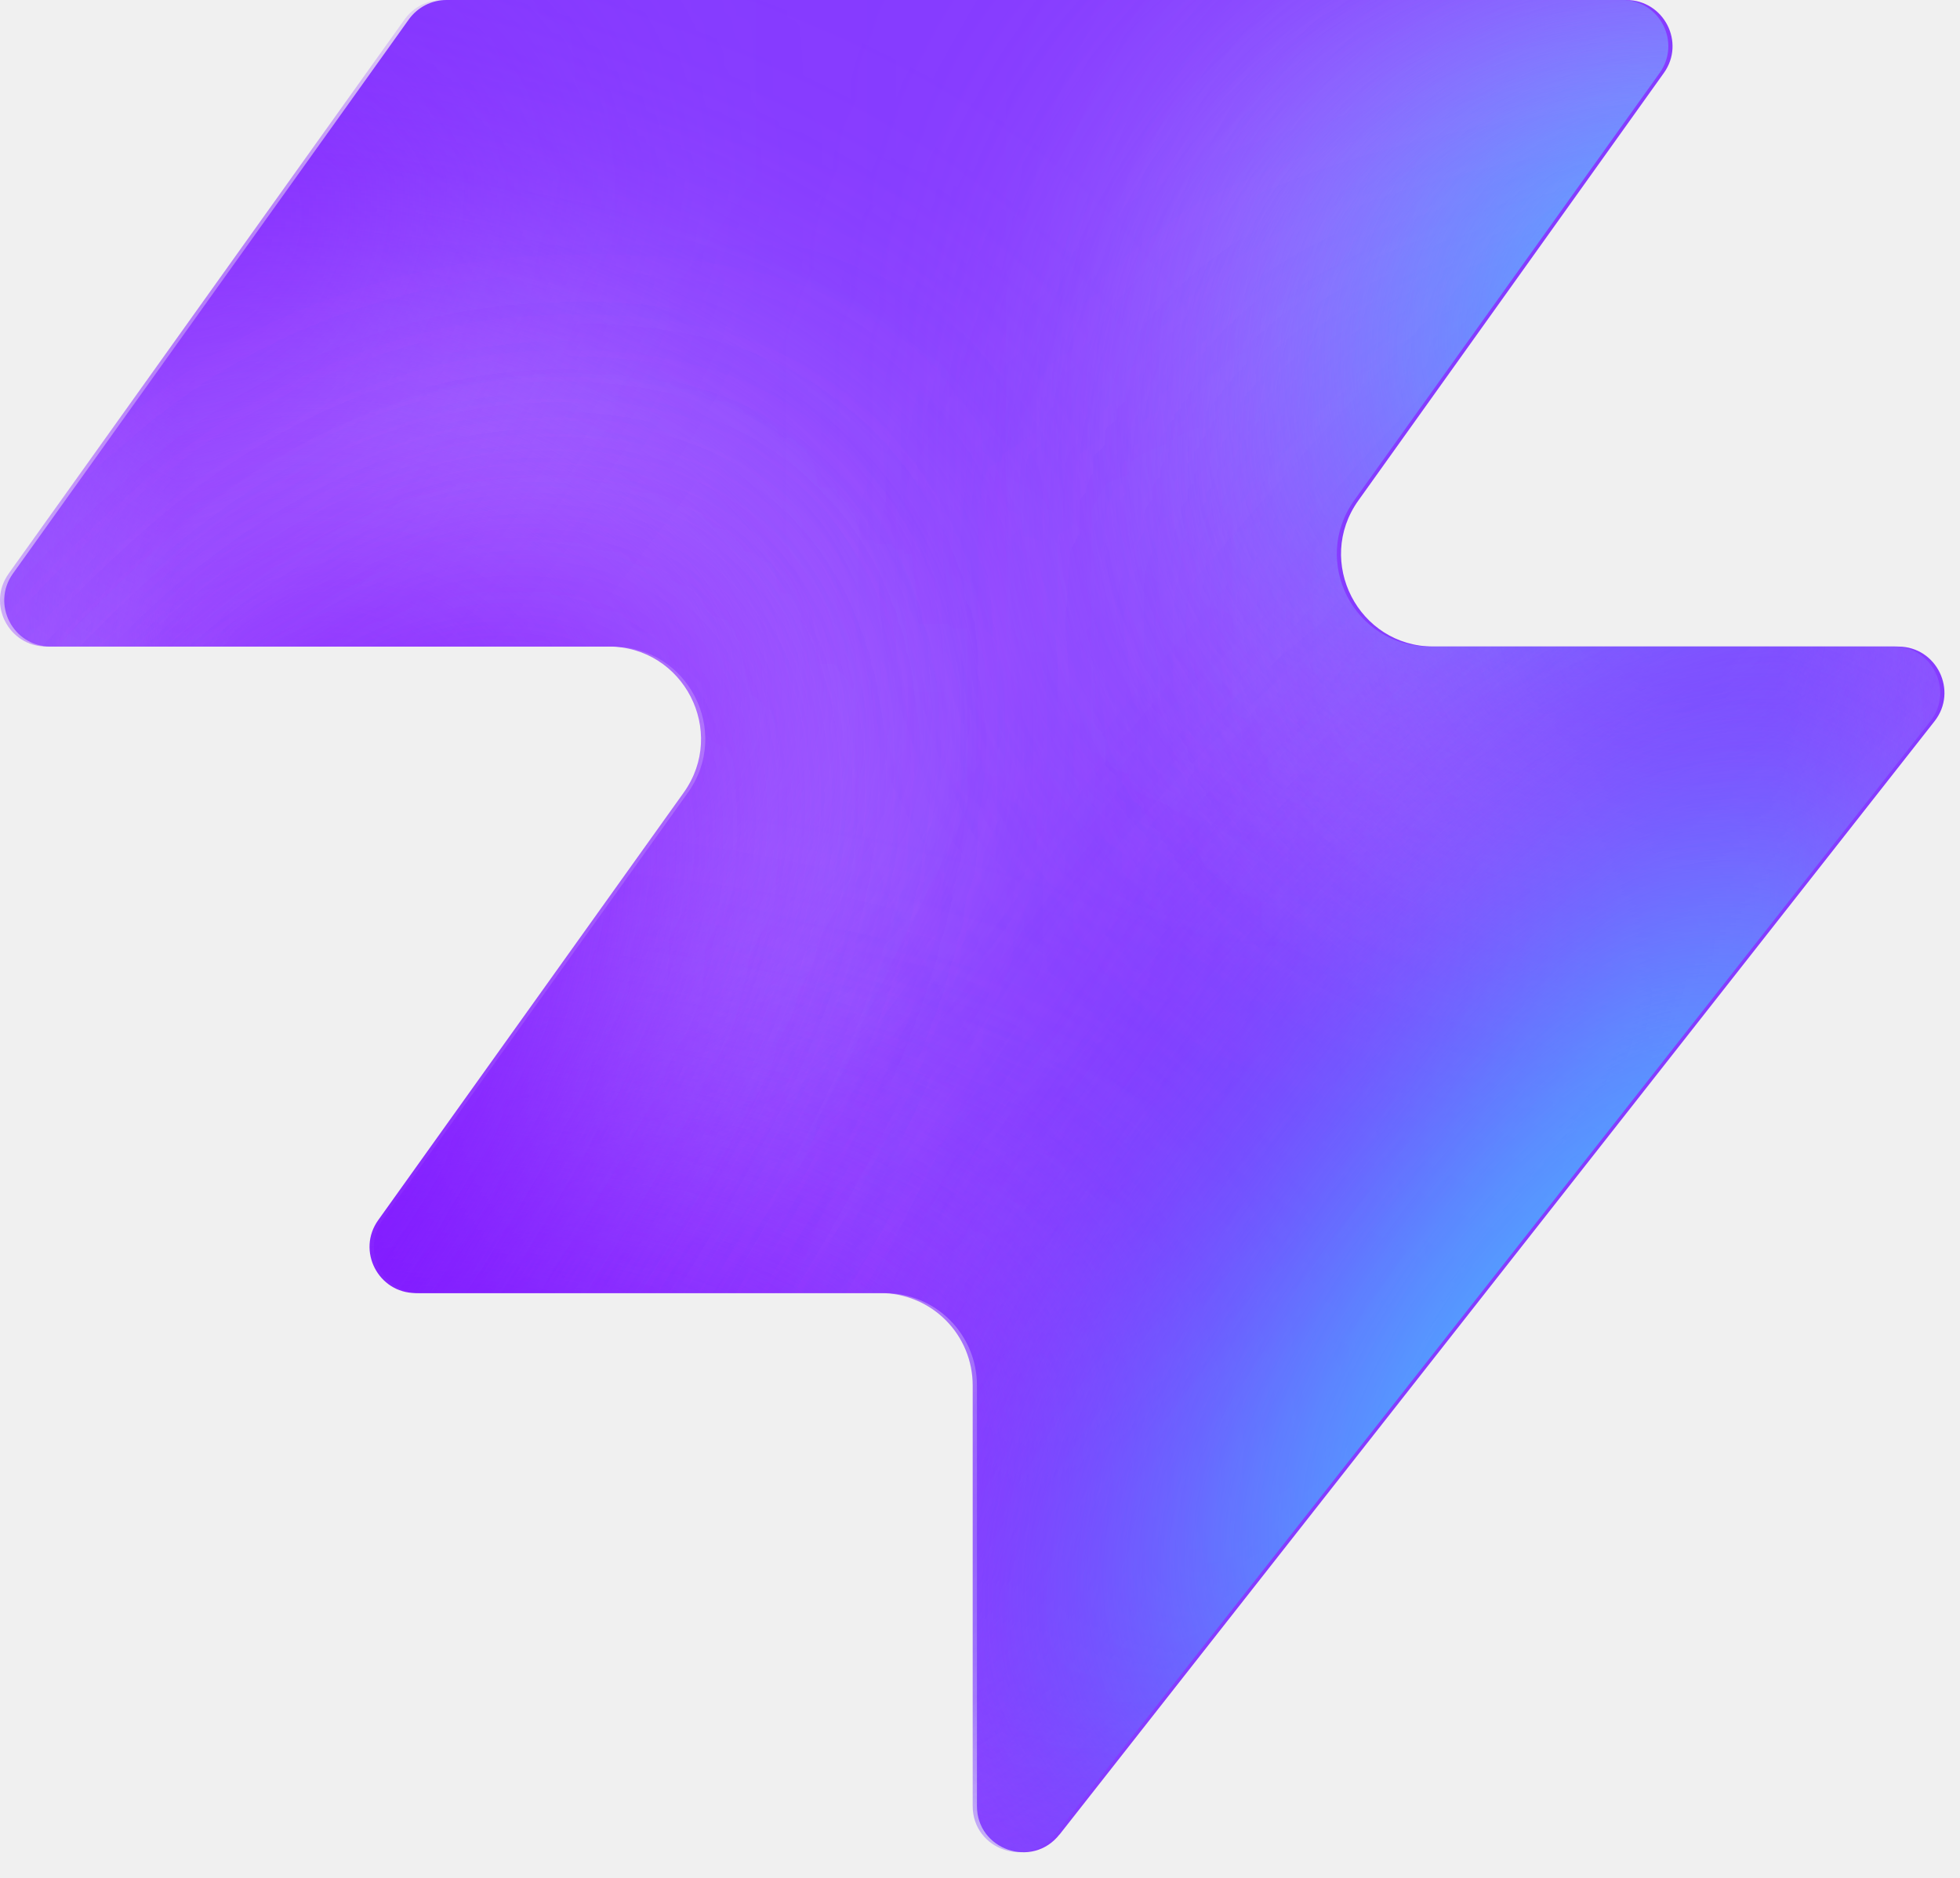
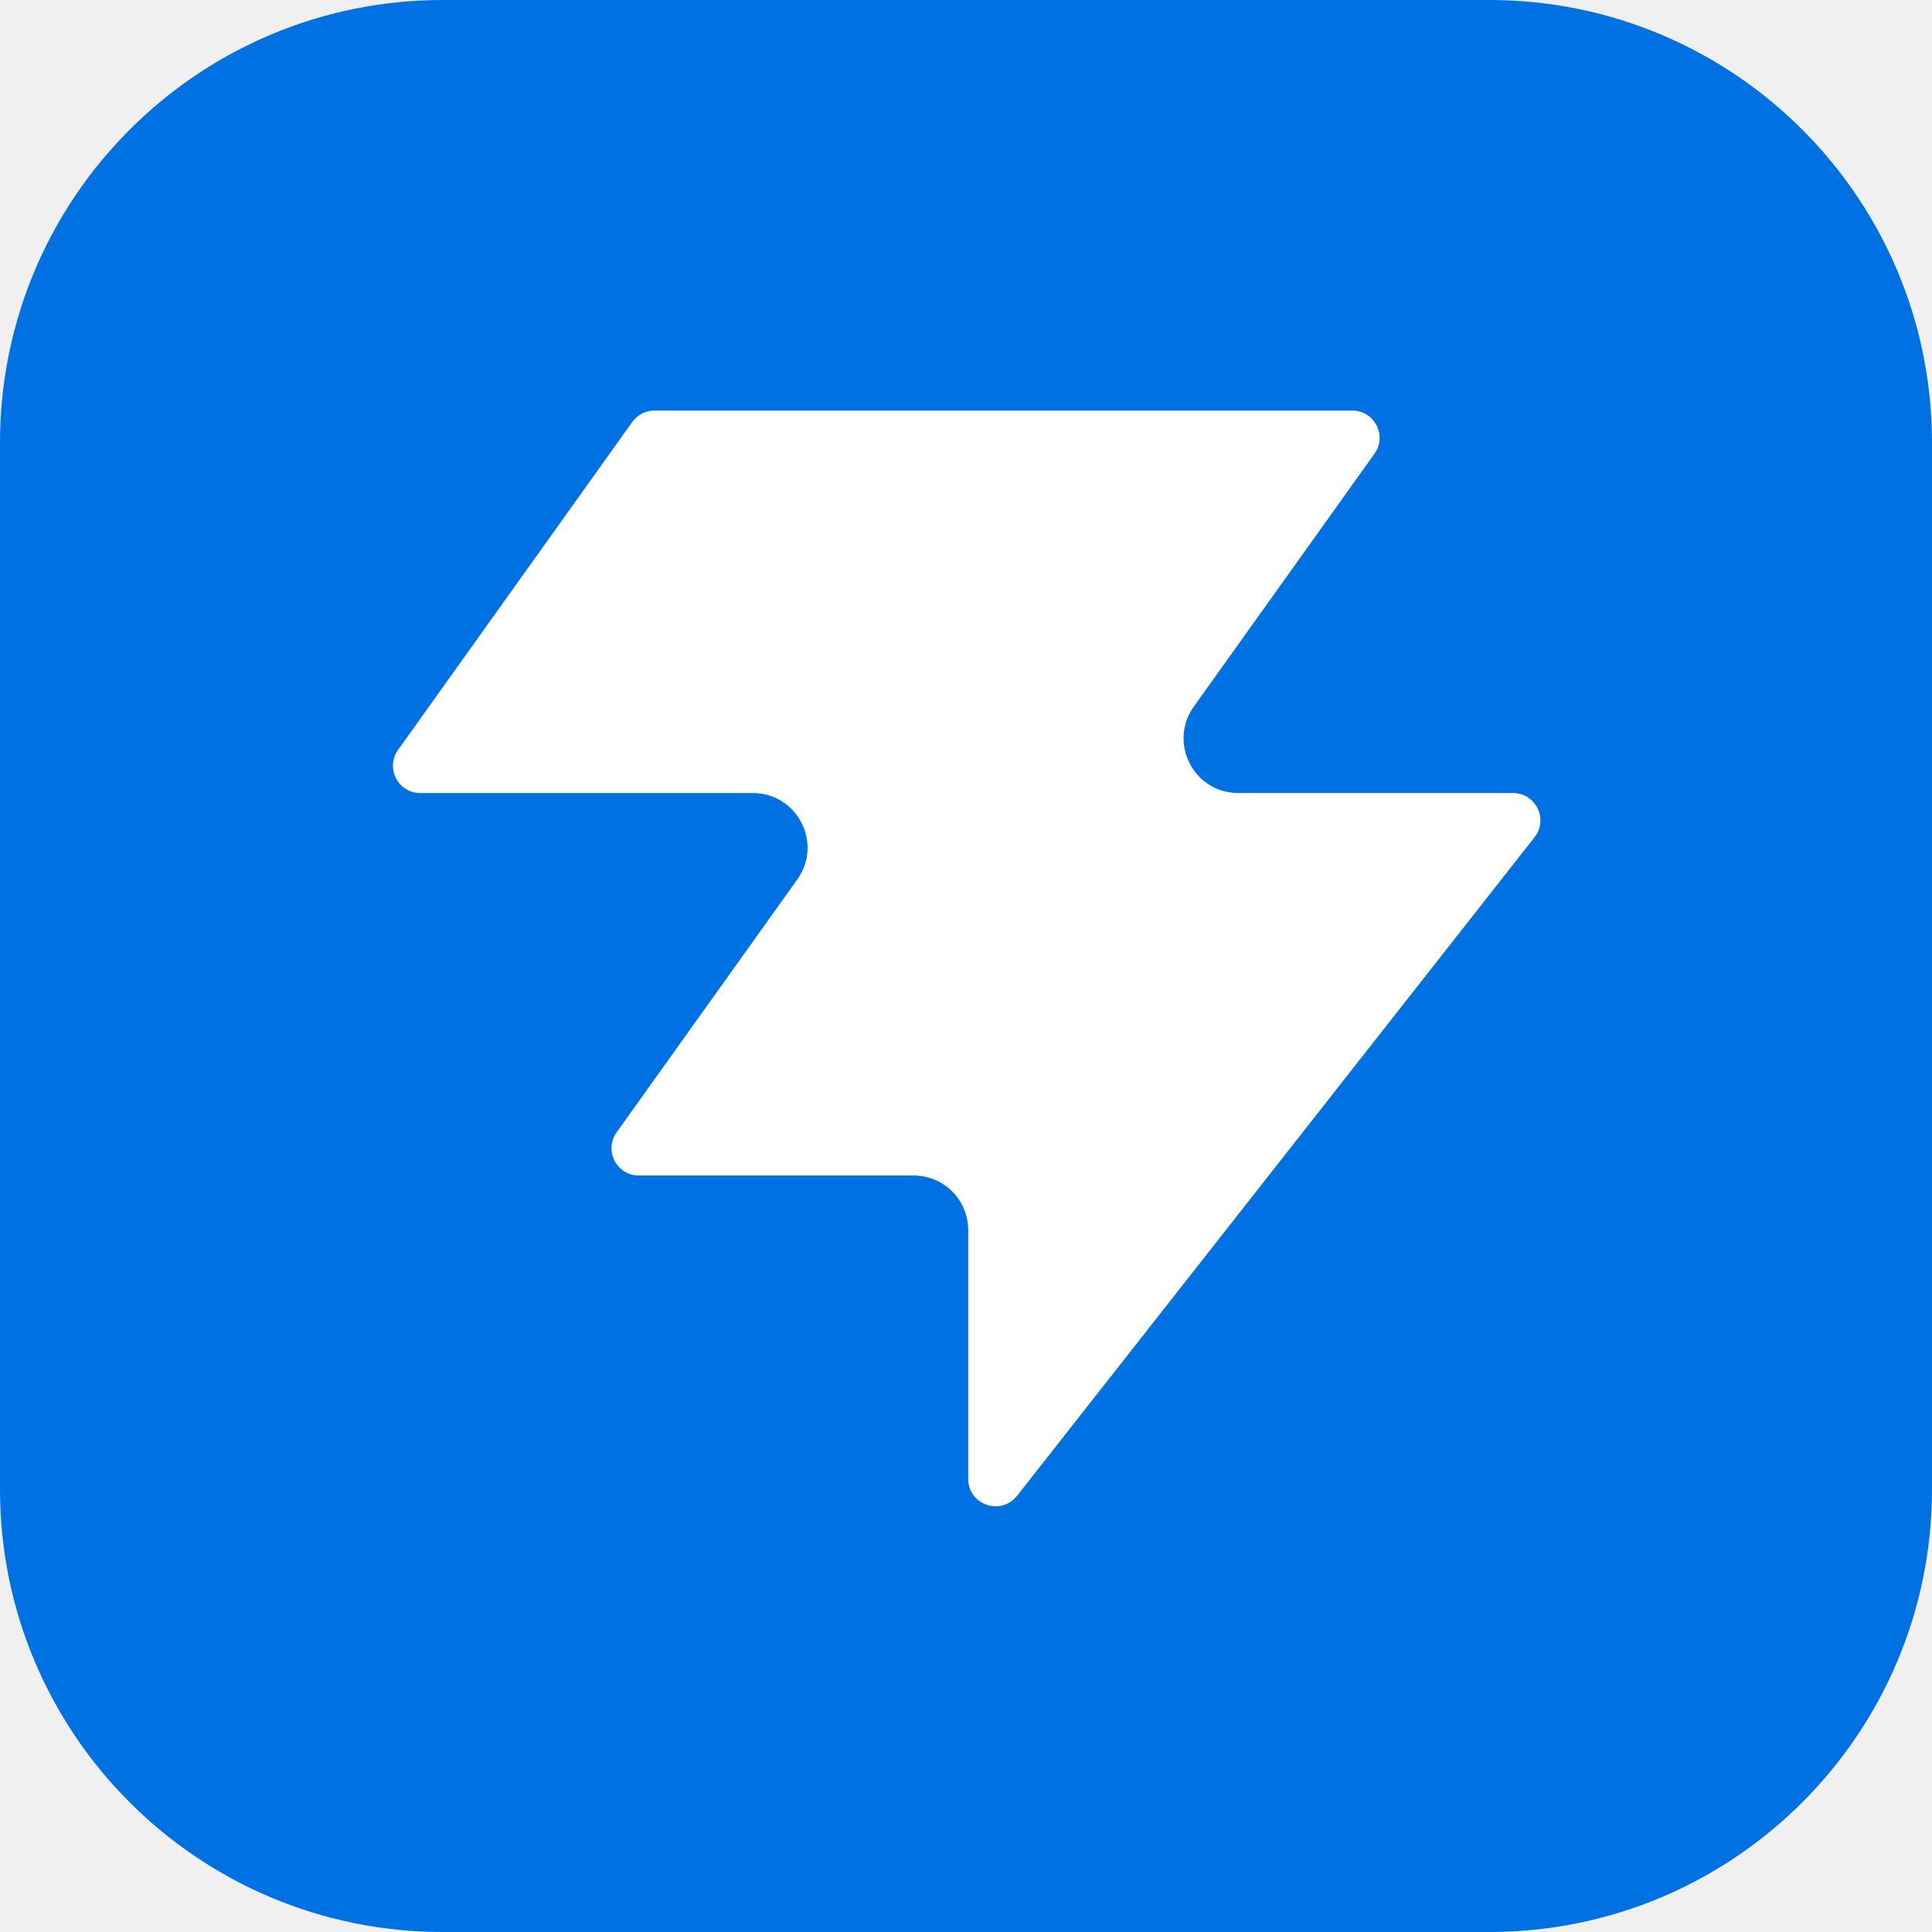
- <svg xmlns="http://www.w3.org/2000/svg" width="48" height="46" fill="none" viewBox="0 0 48 46">
-   <path fill="#863bff" d="M25.946 44.938c-.664.845-2.021.375-2.021-.698V33.937a2.26 2.26 0 0 0-2.262-2.262H10.287c-.92 0-1.456-1.04-.92-1.788l7.48-10.471c1.07-1.497 0-3.578-1.842-3.578H1.237c-.92 0-1.456-1.04-.92-1.788L10.013.474c.214-.297.556-.474.92-.474h28.894c.92 0 1.456 1.04.92 1.788l-7.48 10.471c-1.07 1.498 0 3.579 1.842 3.579h11.377c.943 0 1.473 1.088.89 1.83L25.947 44.94z" style="fill:#863bff;fill:color(display-p3 .525 .23 1);fill-opacity:1" />
-   <mask id="a" width="48" height="46" x="0" y="0" maskUnits="userSpaceOnUse" style="mask-type:alpha">
-     <path fill="#000" d="M25.842 44.938c-.664.844-2.021.375-2.021-.698V33.937a2.26 2.26 0 0 0-2.262-2.262H10.183c-.92 0-1.456-1.04-.92-1.788l7.48-10.471c1.07-1.498 0-3.579-1.842-3.579H1.133c-.92 0-1.456-1.04-.92-1.787L9.91.473c.214-.297.556-.474.92-.474h28.894c.92 0 1.456 1.04.92 1.788l-7.48 10.471c-1.07 1.498 0 3.578 1.842 3.578h11.377c.943 0 1.473 1.088.89 1.832L25.843 44.94z" style="fill:#000;fill-opacity:1" />
-   </mask>
-   <g mask="url(#a)">
-     <g filter="url(#b)">
-       <ellipse cx="5.508" cy="14.704" fill="#ede6ff" rx="5.508" ry="14.704" style="fill:#ede6ff;fill:color(display-p3 .927 .903 1);fill-opacity:1" transform="matrix(.00324 1 1 -.00324 -4.47 31.516)" />
-     </g>
-     <g filter="url(#c)">
-       <ellipse cx="10.399" cy="29.851" fill="#ede6ff" rx="10.399" ry="29.851" style="fill:#ede6ff;fill:color(display-p3 .927 .903 1);fill-opacity:1" transform="matrix(.00324 1 1 -.00324 -39.328 7.883)" />
-     </g>
-     <g filter="url(#d)">
-       <ellipse cx="5.508" cy="30.487" fill="#7e14ff" rx="5.508" ry="30.487" style="fill:#7e14ff;fill:color(display-p3 .492 .077 1);fill-opacity:1" transform="rotate(89.814 -25.913 -14.639)scale(1 -1)" />
-     </g>
-     <g filter="url(#e)">
-       <ellipse cx="5.508" cy="30.599" fill="#7e14ff" rx="5.508" ry="30.599" style="fill:#7e14ff;fill:color(display-p3 .492 .077 1);fill-opacity:1" transform="rotate(89.814 -32.644 -3.334)scale(1 -1)" />
-     </g>
-     <g filter="url(#f)">
-       <ellipse cx="5.508" cy="30.599" fill="#7e14ff" rx="5.508" ry="30.599" style="fill:#7e14ff;fill:color(display-p3 .492 .077 1);fill-opacity:1" transform="matrix(.00324 1 1 -.00324 -34.34 30.47)" />
-     </g>
-     <g filter="url(#g)">
-       <ellipse cx="14.072" cy="22.078" fill="#ede6ff" rx="14.072" ry="22.078" style="fill:#ede6ff;fill:color(display-p3 .927 .903 1);fill-opacity:1" transform="rotate(93.35 24.506 48.493)scale(-1 1)" />
-     </g>
-     <g filter="url(#h)">
-       <ellipse cx="3.47" cy="21.501" fill="#7e14ff" rx="3.47" ry="21.501" style="fill:#7e14ff;fill:color(display-p3 .492 .077 1);fill-opacity:1" transform="rotate(89.009 28.708 47.59)scale(-1 1)" />
-     </g>
-     <g filter="url(#i)">
-       <ellipse cx="3.47" cy="21.501" fill="#7e14ff" rx="3.47" ry="21.501" style="fill:#7e14ff;fill:color(display-p3 .492 .077 1);fill-opacity:1" transform="rotate(89.009 28.708 47.59)scale(-1 1)" />
-     </g>
-     <g filter="url(#j)">
-       <ellipse cx=".387" cy="8.972" fill="#7e14ff" rx="4.407" ry="29.108" style="fill:#7e14ff;fill:color(display-p3 .492 .077 1);fill-opacity:1" transform="rotate(39.51 .387 8.972)" />
-     </g>
-     <g filter="url(#k)">
-       <ellipse cx="47.523" cy="-6.092" fill="#7e14ff" rx="4.407" ry="29.108" style="fill:#7e14ff;fill:color(display-p3 .492 .077 1);fill-opacity:1" transform="rotate(37.892 47.523 -6.092)" />
-     </g>
-     <g filter="url(#l)">
-       <ellipse cx="41.412" cy="6.333" fill="#47bfff" rx="5.971" ry="9.665" style="fill:#47bfff;fill:color(display-p3 .28 .748 1);fill-opacity:1" transform="rotate(37.892 41.412 6.333)" />
-     </g>
-     <g filter="url(#m)">
-       <ellipse cx="-1.879" cy="38.332" fill="#7e14ff" rx="4.407" ry="29.108" style="fill:#7e14ff;fill:color(display-p3 .492 .077 1);fill-opacity:1" transform="rotate(37.892 -1.88 38.332)" />
-     </g>
-     <g filter="url(#n)">
-       <ellipse cx="-1.879" cy="38.332" fill="#7e14ff" rx="4.407" ry="29.108" style="fill:#7e14ff;fill:color(display-p3 .492 .077 1);fill-opacity:1" transform="rotate(37.892 -1.88 38.332)" />
-     </g>
-     <g filter="url(#o)">
-       <ellipse cx="35.651" cy="29.907" fill="#7e14ff" rx="4.407" ry="29.108" style="fill:#7e14ff;fill:color(display-p3 .492 .077 1);fill-opacity:1" transform="rotate(37.892 35.651 29.907)" />
-     </g>
-     <g filter="url(#p)">
-       <ellipse cx="38.418" cy="32.4" fill="#47bfff" rx="5.971" ry="15.297" style="fill:#47bfff;fill:color(display-p3 .28 .748 1);fill-opacity:1" transform="rotate(37.892 38.418 32.4)" />
-     </g>
+ <svg xmlns="http://www.w3.org/2000/svg" width="48" height="48" viewBox="0 0 48 48" fill="none">
+   <rect width="48" height="48" rx="11" fill="#0071e3" />
+   <g transform="translate(9.7 10.2) scale(0.6)" fill="#ffffff">
+     <path d="M25.946 44.938c-.664.845-2.021.375-2.021-.698V33.937a2.26 2.26 0 0 0-2.262-2.262H10.287c-.92 0-1.456-1.04-.92-1.788l7.48-10.471c1.07-1.497 0-3.578-1.842-3.578H1.237c-.92 0-1.456-1.04-.92-1.788L10.013.474c.214-.297.556-.474.92-.474h28.894c.92 0 1.456 1.04.92 1.788l-7.48 10.471c-1.07 1.498 0 3.579 1.842 3.579h11.377c.943 0 1.473 1.088.89 1.83L25.947 44.94z" />
  </g>
-   <defs>
-     <filter id="b" width="60.045" height="41.654" x="-19.77" y="16.149" color-interpolation-filters="sRGB" filterUnits="userSpaceOnUse">
-       <feFlood flood-opacity="0" result="BackgroundImageFix" />
-       <feBlend in="SourceGraphic" in2="BackgroundImageFix" result="shape" />
-       <feGaussianBlur result="effect1_foregroundBlur_2002_17158" stdDeviation="7.659" />
-     </filter>
-     <filter id="c" width="90.34" height="51.437" x="-54.613" y="-7.533" color-interpolation-filters="sRGB" filterUnits="userSpaceOnUse">
-       <feFlood flood-opacity="0" result="BackgroundImageFix" />
-       <feBlend in="SourceGraphic" in2="BackgroundImageFix" result="shape" />
-       <feGaussianBlur result="effect1_foregroundBlur_2002_17158" stdDeviation="7.659" />
-     </filter>
-     <filter id="d" width="79.355" height="29.4" x="-49.64" y="2.03" color-interpolation-filters="sRGB" filterUnits="userSpaceOnUse">
-       <feFlood flood-opacity="0" result="BackgroundImageFix" />
-       <feBlend in="SourceGraphic" in2="BackgroundImageFix" result="shape" />
-       <feGaussianBlur result="effect1_foregroundBlur_2002_17158" stdDeviation="4.596" />
-     </filter>
-     <filter id="e" width="79.579" height="29.4" x="-45.045" y="20.029" color-interpolation-filters="sRGB" filterUnits="userSpaceOnUse">
-       <feFlood flood-opacity="0" result="BackgroundImageFix" />
-       <feBlend in="SourceGraphic" in2="BackgroundImageFix" result="shape" />
-       <feGaussianBlur result="effect1_foregroundBlur_2002_17158" stdDeviation="4.596" />
-     </filter>
-     <filter id="f" width="79.579" height="29.4" x="-43.513" y="21.178" color-interpolation-filters="sRGB" filterUnits="userSpaceOnUse">
-       <feFlood flood-opacity="0" result="BackgroundImageFix" />
-       <feBlend in="SourceGraphic" in2="BackgroundImageFix" result="shape" />
-       <feGaussianBlur result="effect1_foregroundBlur_2002_17158" stdDeviation="4.596" />
-     </filter>
-     <filter id="g" width="74.749" height="58.852" x="15.756" y="-17.901" color-interpolation-filters="sRGB" filterUnits="userSpaceOnUse">
-       <feFlood flood-opacity="0" result="BackgroundImageFix" />
-       <feBlend in="SourceGraphic" in2="BackgroundImageFix" result="shape" />
-       <feGaussianBlur result="effect1_foregroundBlur_2002_17158" stdDeviation="7.659" />
-     </filter>
-     <filter id="h" width="61.377" height="25.362" x="23.548" y="2.284" color-interpolation-filters="sRGB" filterUnits="userSpaceOnUse">
-       <feFlood flood-opacity="0" result="BackgroundImageFix" />
-       <feBlend in="SourceGraphic" in2="BackgroundImageFix" result="shape" />
-       <feGaussianBlur result="effect1_foregroundBlur_2002_17158" stdDeviation="4.596" />
-     </filter>
-     <filter id="i" width="61.377" height="25.362" x="23.548" y="2.284" color-interpolation-filters="sRGB" filterUnits="userSpaceOnUse">
-       <feFlood flood-opacity="0" result="BackgroundImageFix" />
-       <feBlend in="SourceGraphic" in2="BackgroundImageFix" result="shape" />
-       <feGaussianBlur result="effect1_foregroundBlur_2002_17158" stdDeviation="4.596" />
-     </filter>
-     <filter id="j" width="56.045" height="63.649" x="-27.636" y="-22.853" color-interpolation-filters="sRGB" filterUnits="userSpaceOnUse">
-       <feFlood flood-opacity="0" result="BackgroundImageFix" />
-       <feBlend in="SourceGraphic" in2="BackgroundImageFix" result="shape" />
-       <feGaussianBlur result="effect1_foregroundBlur_2002_17158" stdDeviation="4.596" />
-     </filter>
-     <filter id="k" width="54.814" height="64.646" x="20.116" y="-38.415" color-interpolation-filters="sRGB" filterUnits="userSpaceOnUse">
-       <feFlood flood-opacity="0" result="BackgroundImageFix" />
-       <feBlend in="SourceGraphic" in2="BackgroundImageFix" result="shape" />
-       <feGaussianBlur result="effect1_foregroundBlur_2002_17158" stdDeviation="4.596" />
-     </filter>
-     <filter id="l" width="33.541" height="35.313" x="24.641" y="-11.323" color-interpolation-filters="sRGB" filterUnits="userSpaceOnUse">
-       <feFlood flood-opacity="0" result="BackgroundImageFix" />
-       <feBlend in="SourceGraphic" in2="BackgroundImageFix" result="shape" />
-       <feGaussianBlur result="effect1_foregroundBlur_2002_17158" stdDeviation="4.596" />
-     </filter>
-     <filter id="m" width="54.814" height="64.646" x="-29.286" y="6.009" color-interpolation-filters="sRGB" filterUnits="userSpaceOnUse">
-       <feFlood flood-opacity="0" result="BackgroundImageFix" />
-       <feBlend in="SourceGraphic" in2="BackgroundImageFix" result="shape" />
-       <feGaussianBlur result="effect1_foregroundBlur_2002_17158" stdDeviation="4.596" />
-     </filter>
-     <filter id="n" width="54.814" height="64.646" x="-29.286" y="6.009" color-interpolation-filters="sRGB" filterUnits="userSpaceOnUse">
-       <feFlood flood-opacity="0" result="BackgroundImageFix" />
-       <feBlend in="SourceGraphic" in2="BackgroundImageFix" result="shape" />
-       <feGaussianBlur result="effect1_foregroundBlur_2002_17158" stdDeviation="4.596" />
-     </filter>
-     <filter id="o" width="54.814" height="64.646" x="8.244" y="-2.416" color-interpolation-filters="sRGB" filterUnits="userSpaceOnUse">
-       <feFlood flood-opacity="0" result="BackgroundImageFix" />
-       <feBlend in="SourceGraphic" in2="BackgroundImageFix" result="shape" />
-       <feGaussianBlur result="effect1_foregroundBlur_2002_17158" stdDeviation="4.596" />
-     </filter>
-     <filter id="p" width="39.409" height="43.623" x="18.713" y="10.588" color-interpolation-filters="sRGB" filterUnits="userSpaceOnUse">
-       <feFlood flood-opacity="0" result="BackgroundImageFix" />
-       <feBlend in="SourceGraphic" in2="BackgroundImageFix" result="shape" />
-       <feGaussianBlur result="effect1_foregroundBlur_2002_17158" stdDeviation="4.596" />
-     </filter>
-   </defs>
</svg>
